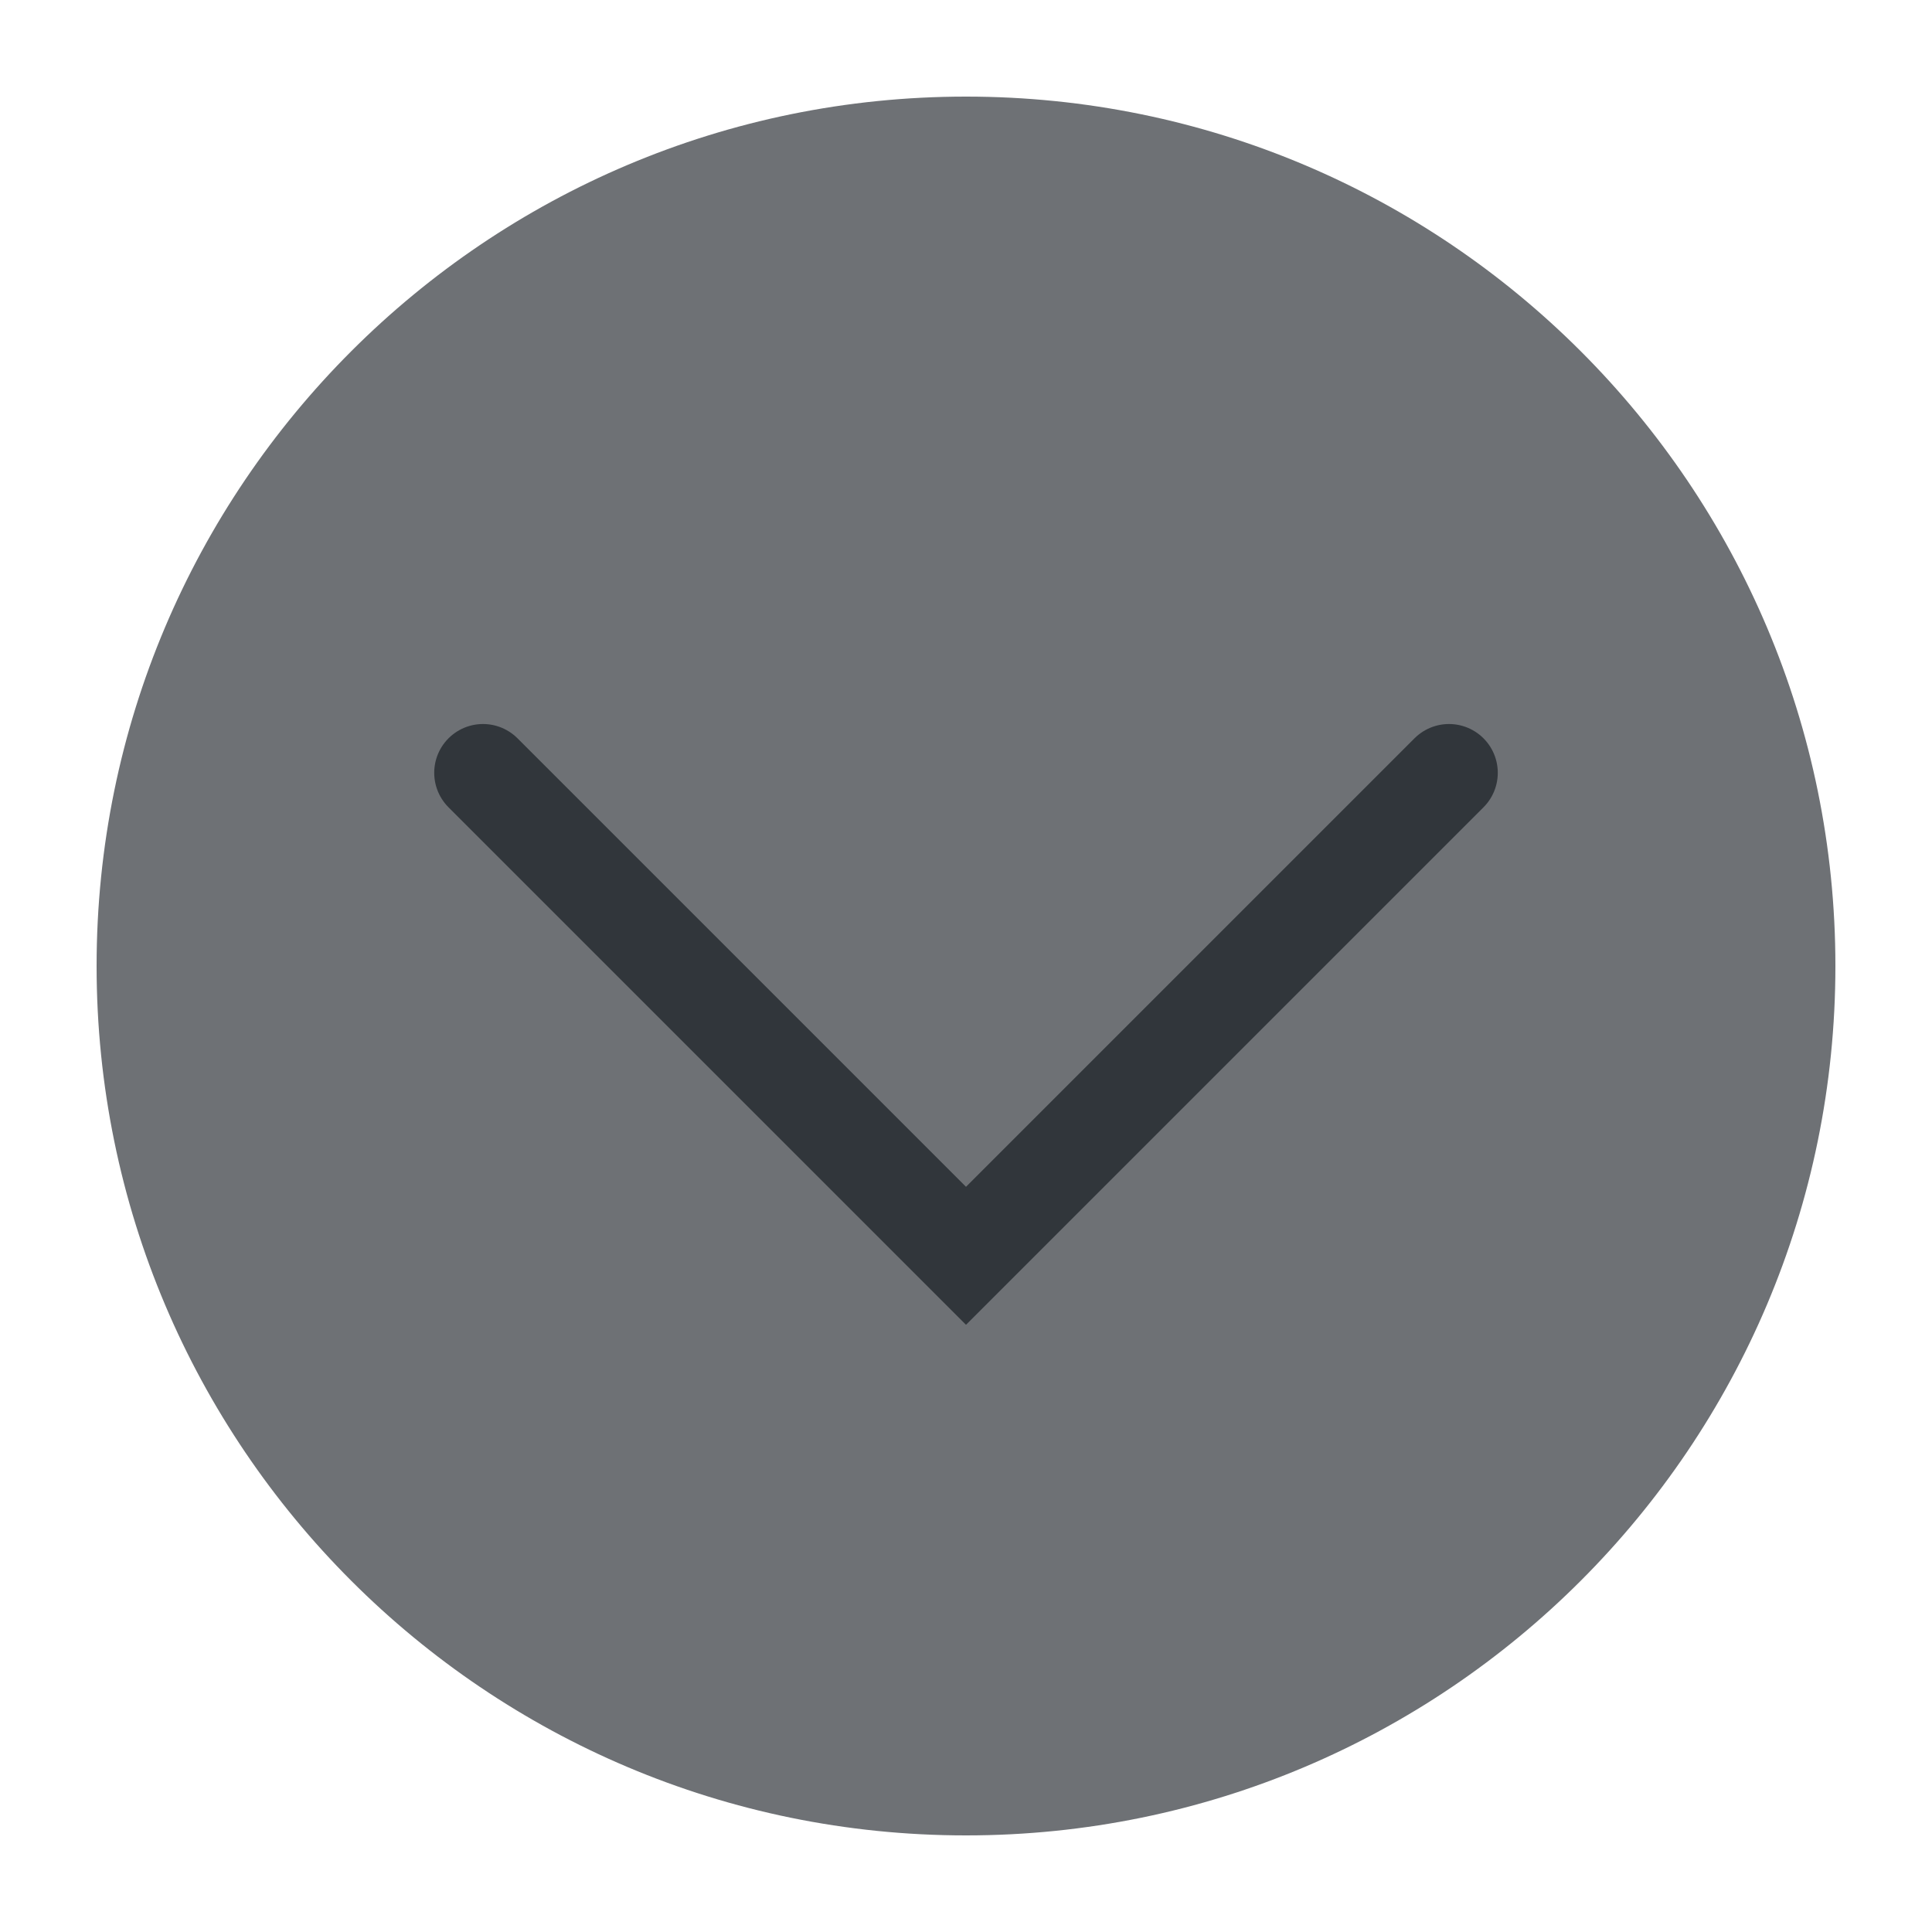
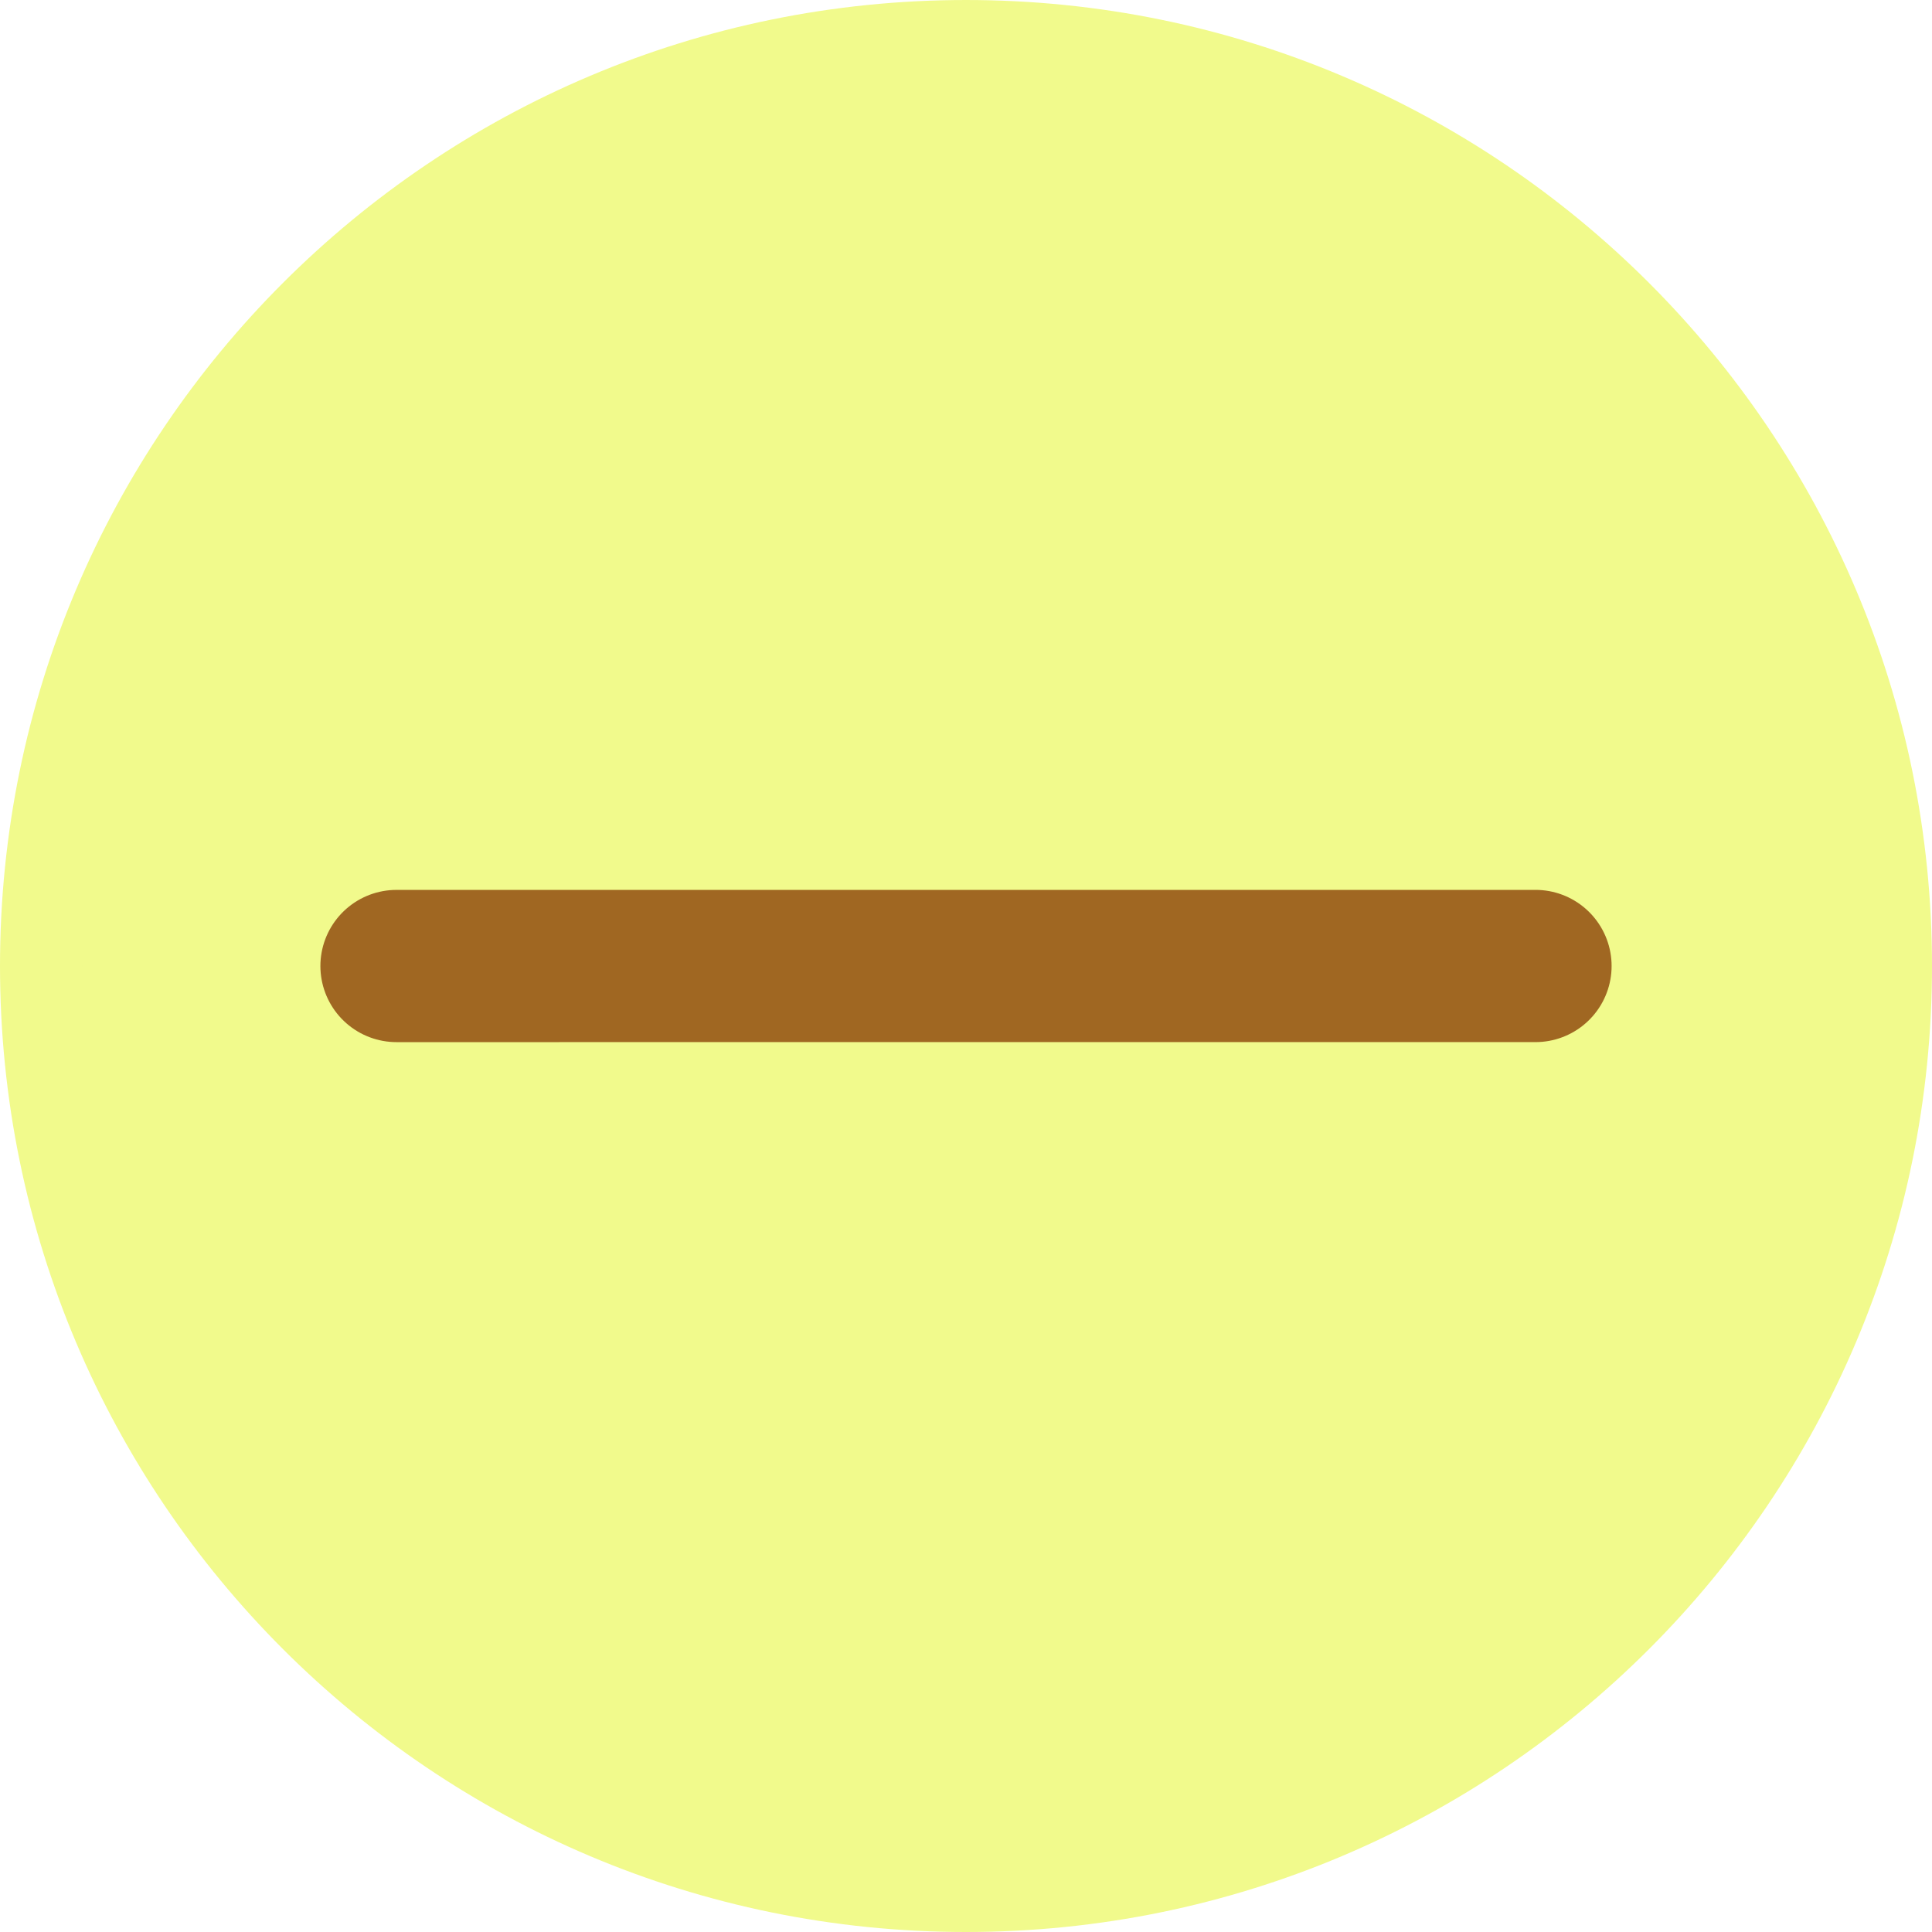
<svg xmlns="http://www.w3.org/2000/svg" viewBox="0 0 50 50" version="1.2" baseProfile="tiny">
  <defs>
</defs>
  <g fill="none" stroke="black" stroke-width="1" fill-rule="evenodd" stroke-linecap="square" stroke-linejoin="bevel">
-     <g fill="#6e7175" fill-opacity="1" stroke="none" transform="matrix(2.5,0,0,2.5,2.5,2.5)" font-family="Noto Sans" font-size="10" font-weight="400" font-style="normal">
-       <circle cx="9" cy="9" r="9" />
+     <g fill="#f1fa8c" fill-opacity="1" stroke="none" transform="matrix(0.0548333,0,0,-0.0548338,-0.491443,50.5641)" font-family="Noto Sans" font-size="10" font-weight="400" font-style="normal">
+       <path vector-effect="none" fill-rule="evenodd" d="M464.887,10.287 C716.691,10.287 920.817,214.413 920.817,466.208 C920.817,718.009 716.691,922.133 464.887,922.133 C213.088,922.133 8.963,718.009 8.963,466.208 C8.963,214.413 213.088,10.287 464.887,10.287 " />
    </g>
-     <g fill="none" stroke="#31363b" stroke-opacity="1" stroke-width="1.01" stroke-linecap="round" stroke-linejoin="miter" stroke-miterlimit="2" transform="matrix(2.5,0,0,2.5,2.5,2.5)" font-family="Noto Sans" font-size="10" font-weight="400" font-style="normal">
-       <polyline fill="none" vector-effect="none" points="4,7 9,12 14,7 " />
+     <g fill="#f1fa8c" fill-opacity="1" stroke="none" transform="matrix(0.0548333,0,0,-0.0548338,-0.491443,50.5641)" font-family="Noto Sans" font-size="10" font-weight="400" font-style="normal">
+       <path vector-effect="none" fill-rule="evenodd" d="M464.887,49.062 C695.275,49.062 882.037,235.829 882.037,466.208 C882.037,696.596 695.275,883.358 464.887,883.358 C234.505,883.358 47.742,696.596 47.742,466.208 C47.742,235.829 234.505,49.062 464.887,49.062 " />
+     </g>
+     <g fill="#cd6e19" fill-opacity="1" stroke="none" transform="matrix(0.0548333,0,0,-0.0548338,-0.491443,50.5641)" font-family="Noto Sans" font-size="10" font-weight="400" font-style="normal" opacity="0.9">
+       <path vector-effect="none" fill-rule="evenodd" d="M196.105,466.205 L733.674,466.215" />
+     </g>
+     <g fill="none" stroke="#975616" stroke-opacity="1" stroke-width="71.846" stroke-linecap="round" stroke-linejoin="miter" stroke-miterlimit="4" transform="matrix(0.0548333,0,0,-0.0548338,-0.491443,50.5641)" font-family="Noto Sans" font-size="10" font-weight="400" font-style="normal" opacity="0.9">
+       <path vector-effect="none" fill-rule="evenodd" d="M196.105,466.205 L733.674,466.215" />
    </g>
    <g fill="none" stroke="#000000" stroke-opacity="1" stroke-width="1" stroke-linecap="square" stroke-linejoin="bevel" transform="matrix(1,0,0,1,0,0)" font-family="Noto Sans" font-size="10" font-weight="400" font-style="normal">
</g>
  </g>
</svg>
